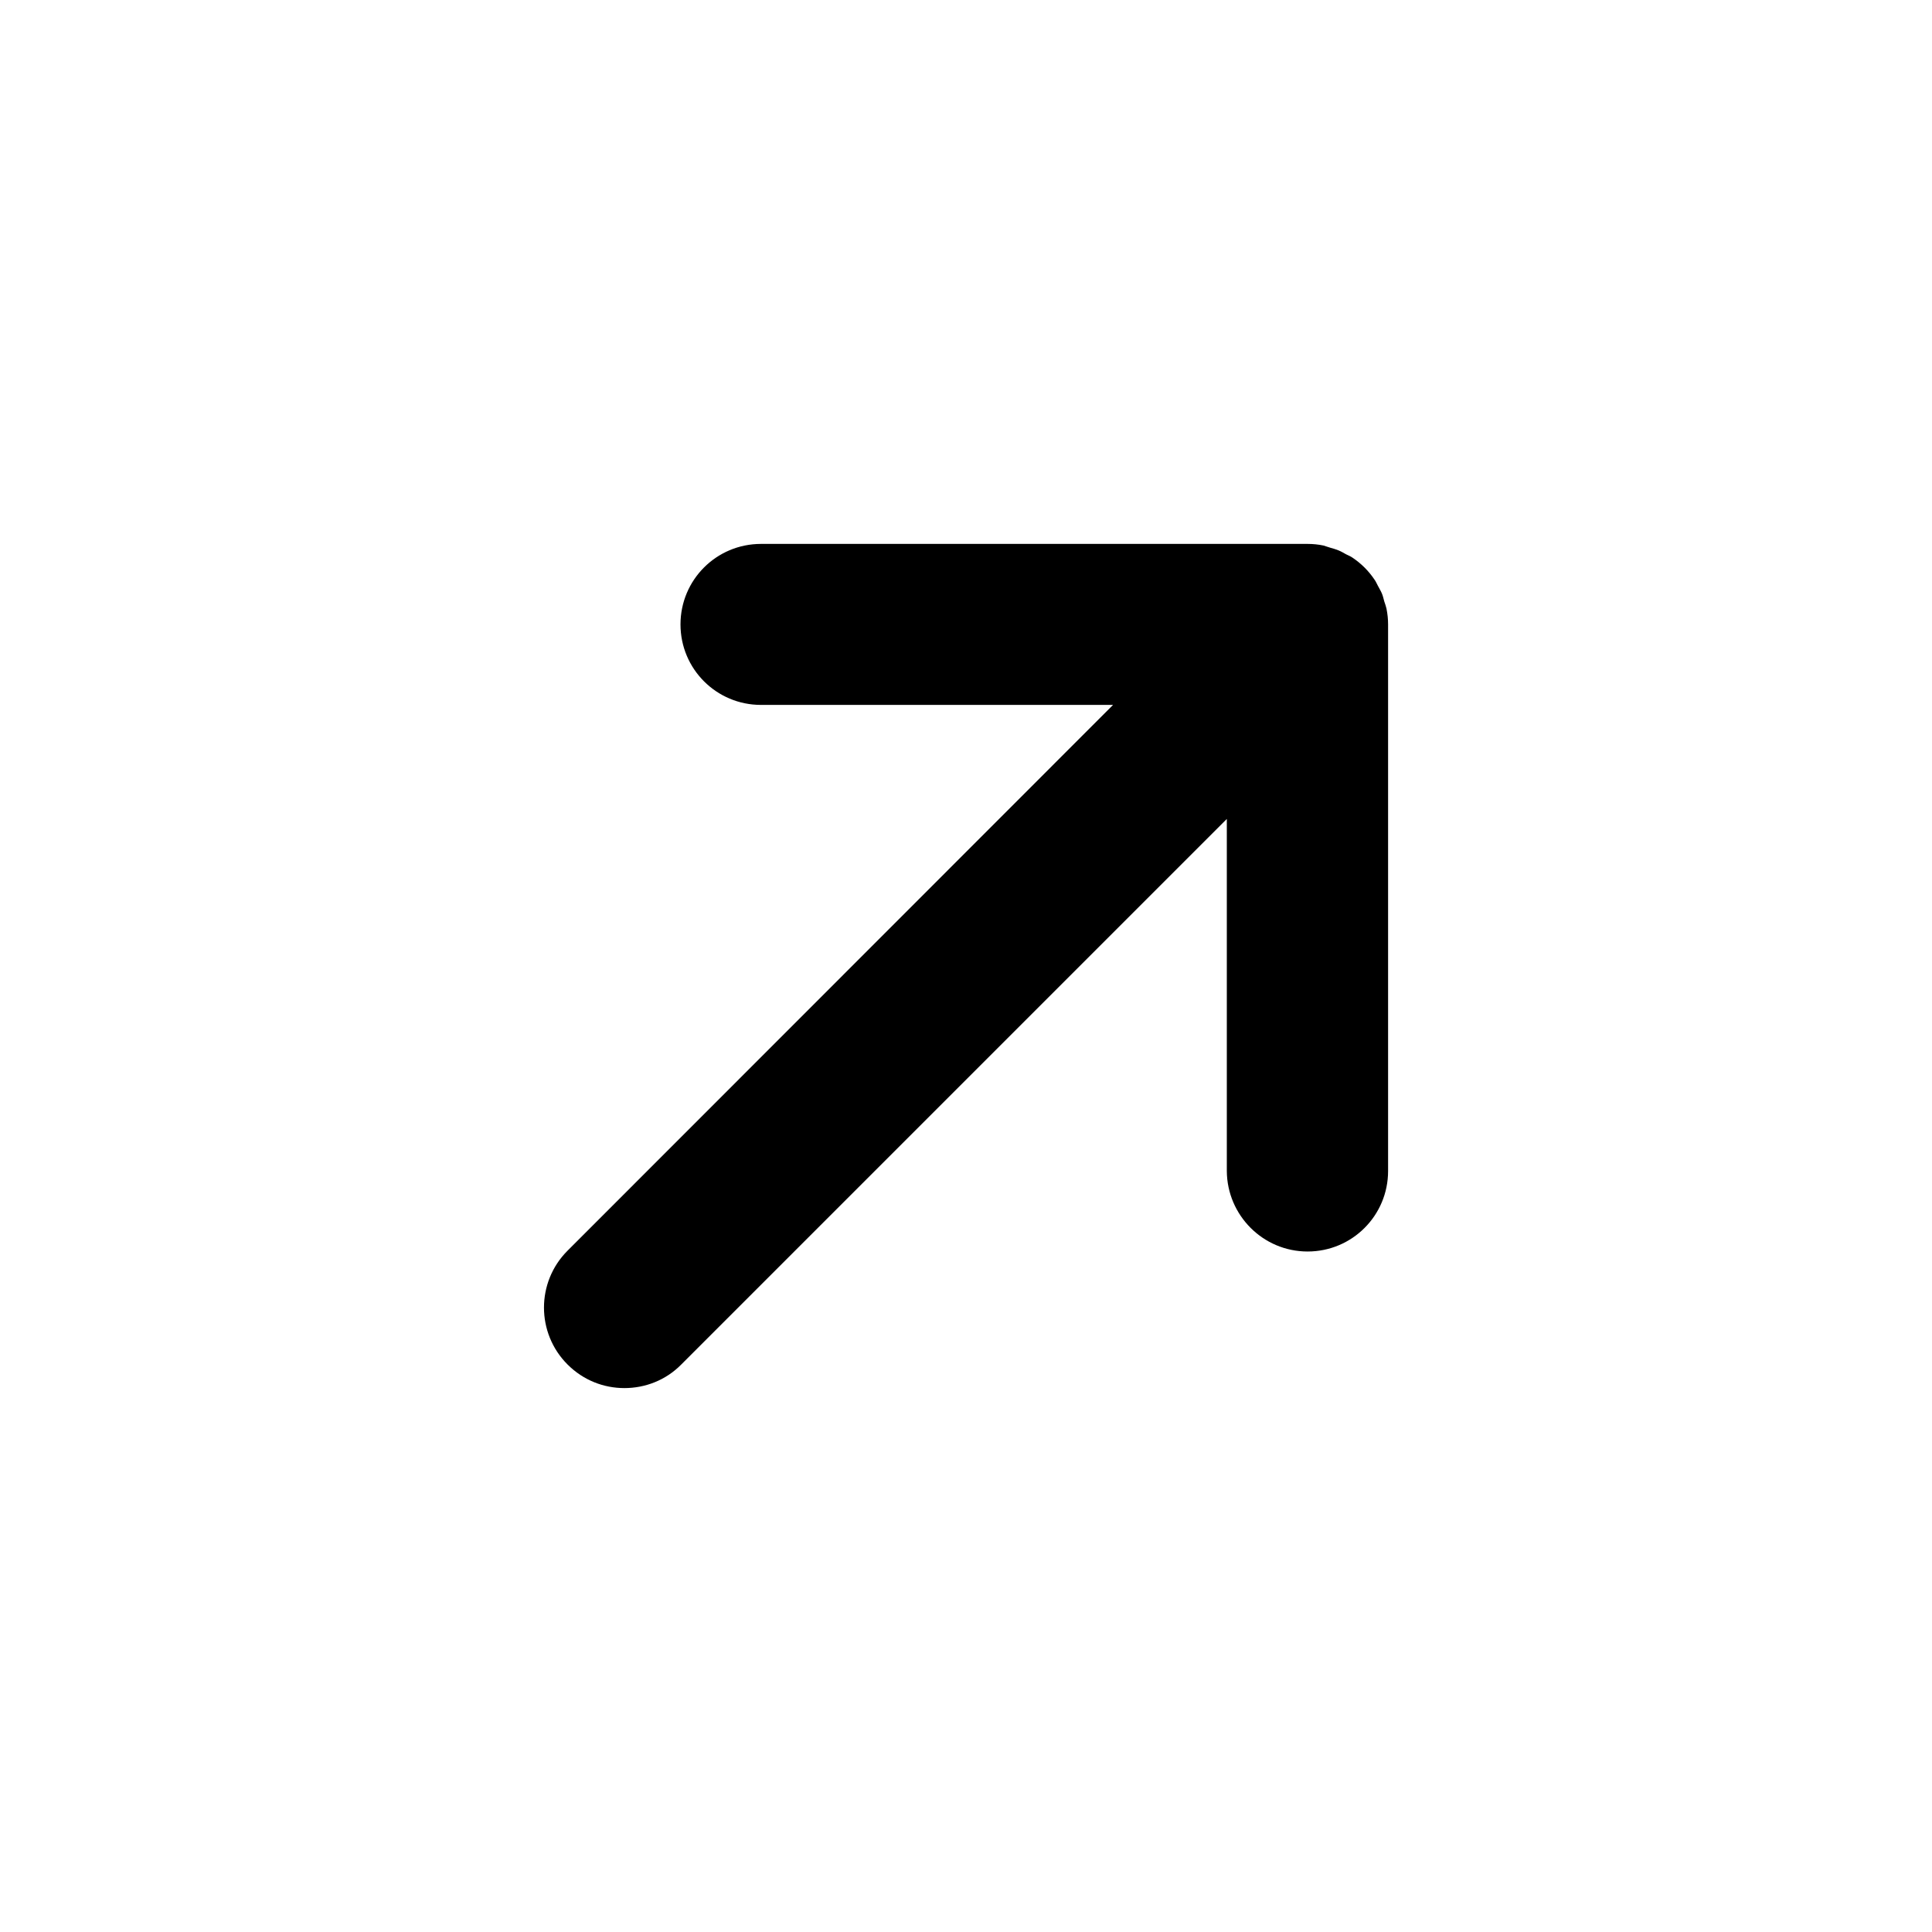
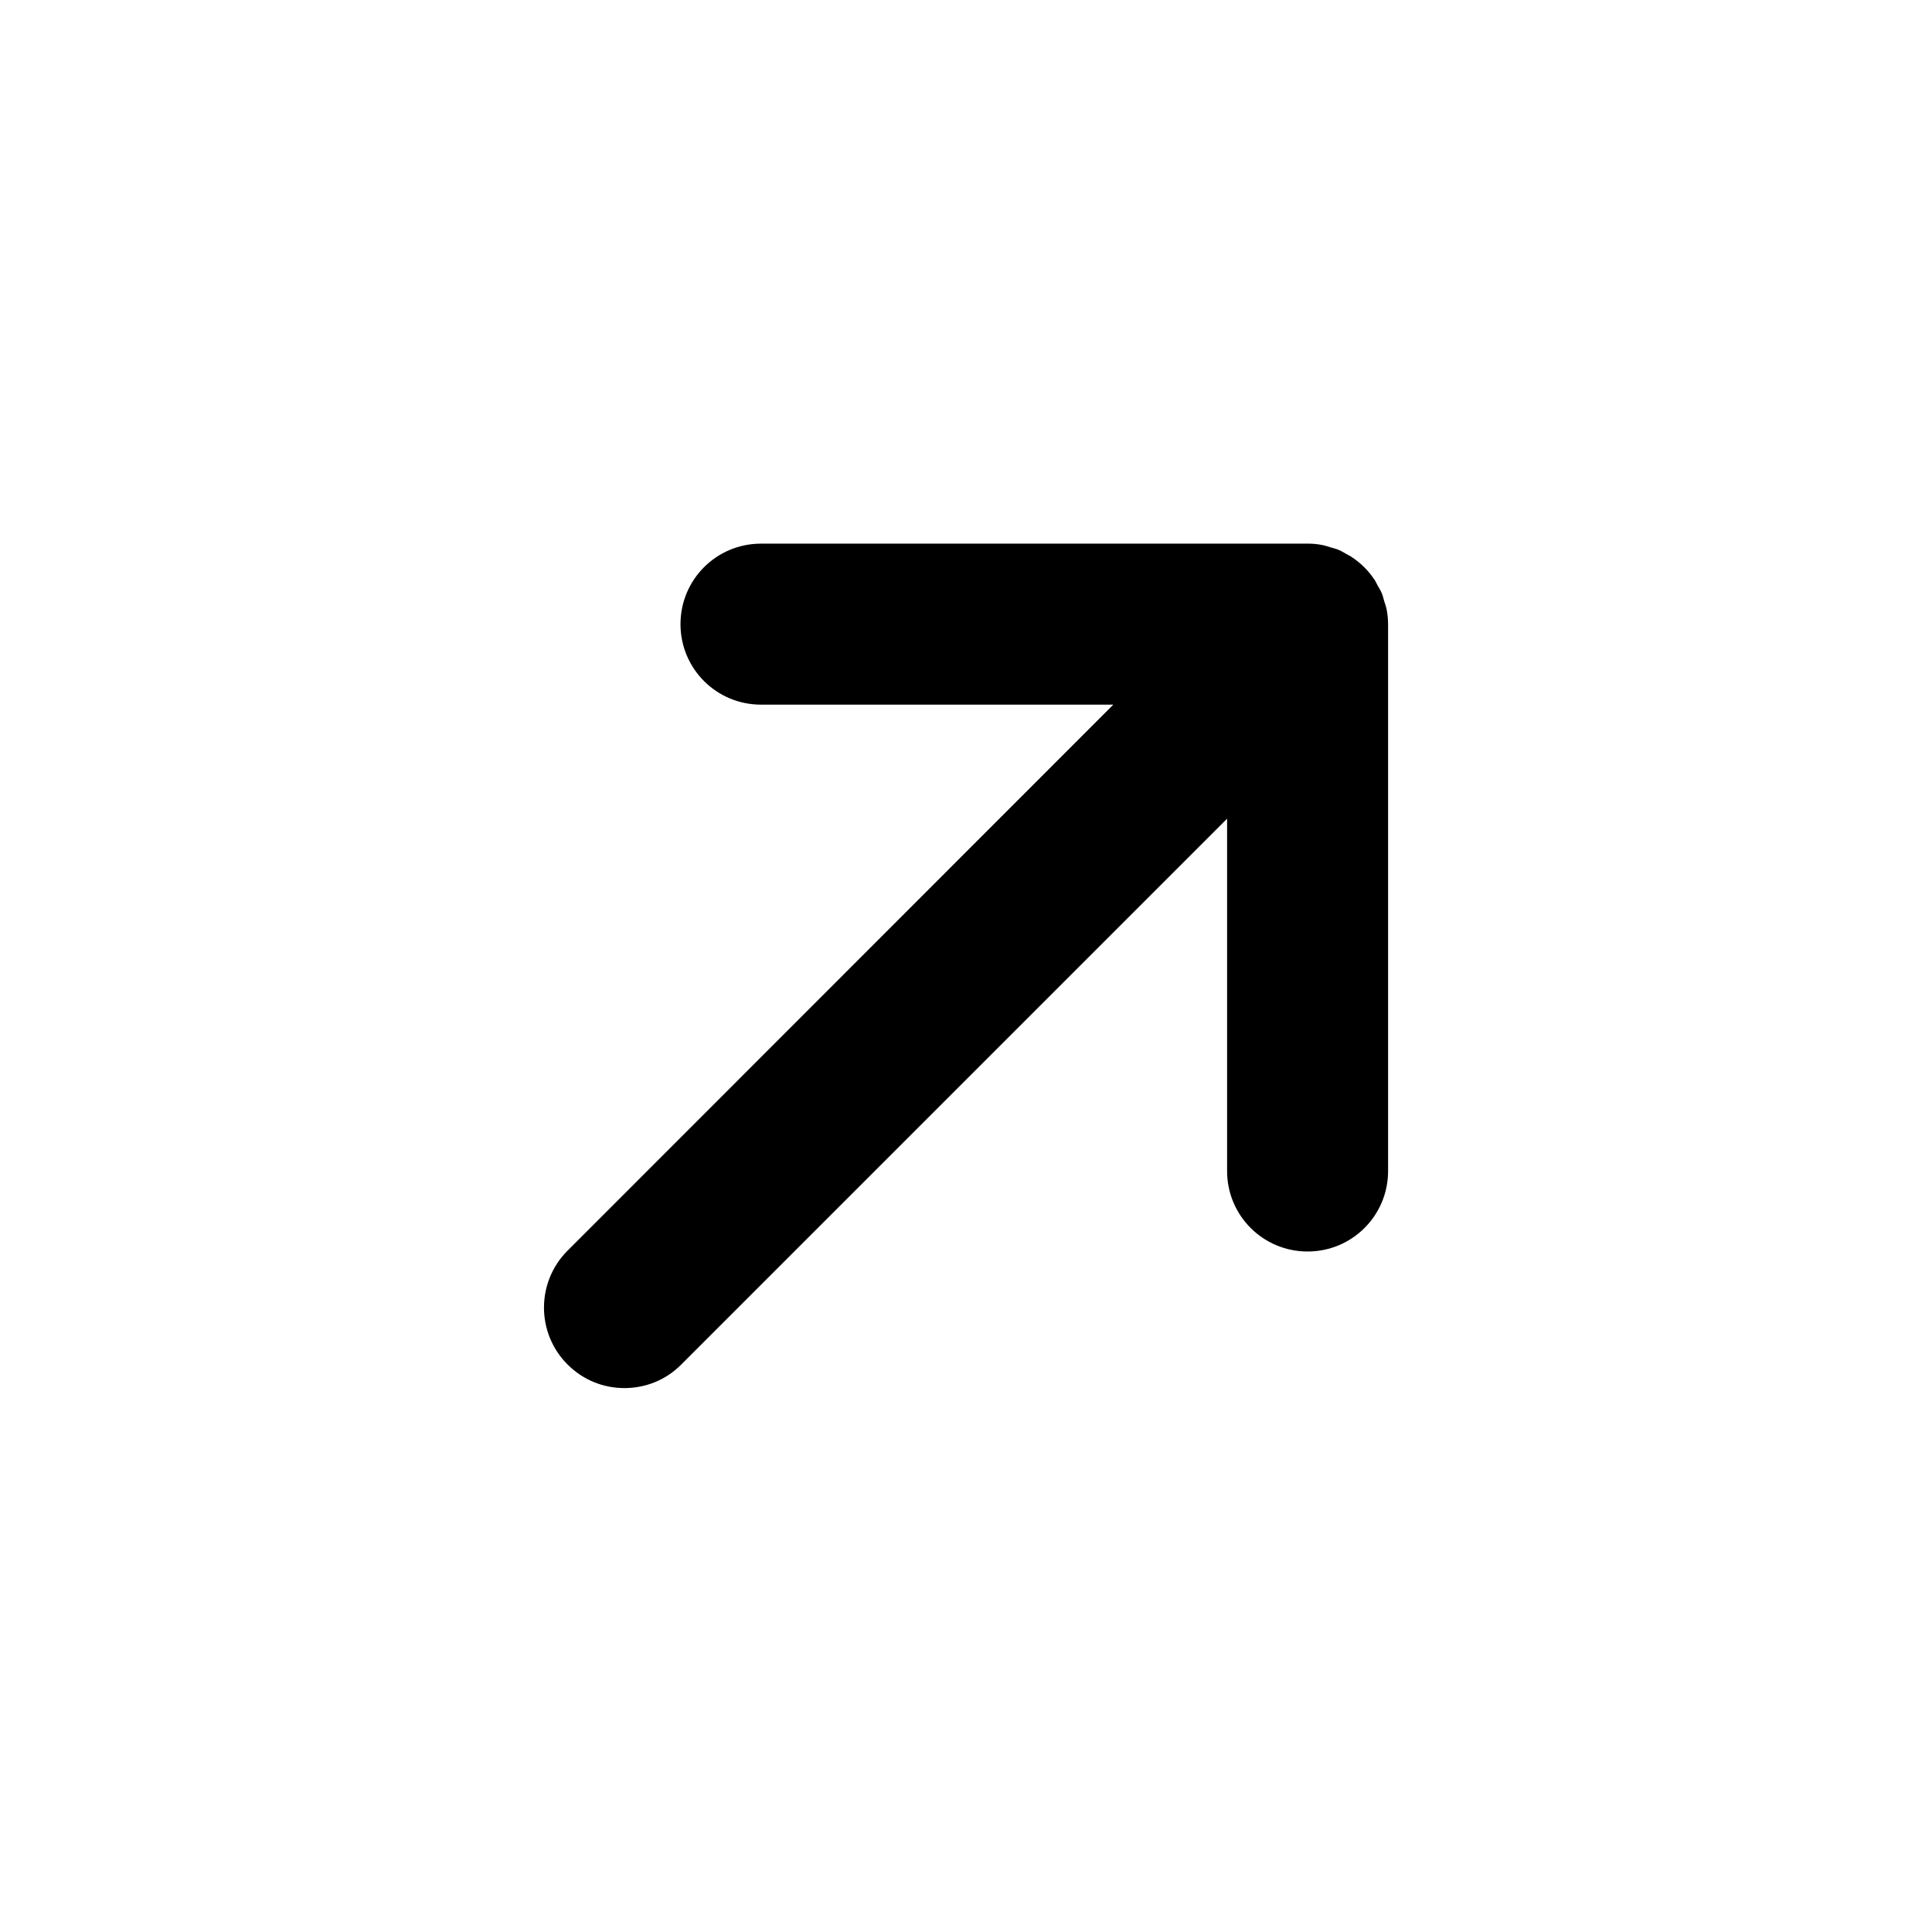
<svg xmlns="http://www.w3.org/2000/svg" version="1.1" id="Layer_1" x="0px" y="0px" viewBox="0 0 72 72" style="enable-background:new 0 0 72 72;" xml:space="preserve">
-   <g>
-     <path d="M48.73,46.64c1.66,0,3-1.34,3-3V23.27c0-0.2-0.02-0.39-0.06-0.59c-0.02-0.09-0.05-0.17-0.08-0.26   c-0.03-0.1-0.05-0.21-0.09-0.3c-0.04-0.1-0.1-0.19-0.15-0.29c-0.04-0.07-0.07-0.15-0.12-0.22c-0.22-0.33-0.5-0.61-0.83-0.83   c-0.07-0.05-0.15-0.08-0.23-0.12c-0.09-0.05-0.19-0.11-0.29-0.15c-0.1-0.04-0.2-0.07-0.31-0.1c-0.08-0.02-0.17-0.06-0.25-0.08   c-0.19-0.04-0.39-0.06-0.59-0.06H28.36c-1.66,0-3,1.34-3,3s1.34,3,3,3h13.12L21.15,46.61c-1.17,1.17-1.17,3.07,0,4.24   c0.59,0.59,1.35,0.88,2.12,0.88s1.54-0.29,2.12-0.88l20.33-20.33v13.12C45.73,45.29,47.07,46.64,48.73,46.64z" />
-   </g>
+   <path d="M51.73,23.27c0-0.2-0.02-0.39-0.06-0.59c-0.02-0.09-0.05-0.17-0.08-0.26c-0.03-0.1-0.05-0.2-0.09-0.3  c-0.04-0.1-0.1-0.2-0.16-0.3c-0.04-0.07-0.07-0.15-0.12-0.22c-0.22-0.33-0.5-0.61-0.83-0.83c-0.07-0.05-0.14-0.08-0.21-0.12  c-0.1-0.06-0.2-0.12-0.3-0.16c-0.09-0.04-0.19-0.06-0.29-0.09c-0.09-0.03-0.18-0.06-0.27-0.08c-0.19-0.04-0.37-0.06-0.56-0.06  c-0.01,0-0.02,0-0.02,0H28.36c-1.66,0-3,1.34-3,3s1.34,3,3,3h13.13L21.15,46.61c-1.17,1.17-1.17,3.07,0,4.24  c0.59,0.59,1.35,0.88,2.12,0.88c0.77,0,1.54-0.29,2.12-0.88l20.34-20.34v13.13c0,1.66,1.34,3,3,3s3-1.34,3-3L51.73,23.27  C51.73,23.27,51.73,23.27,51.73,23.27z" />
</svg>
